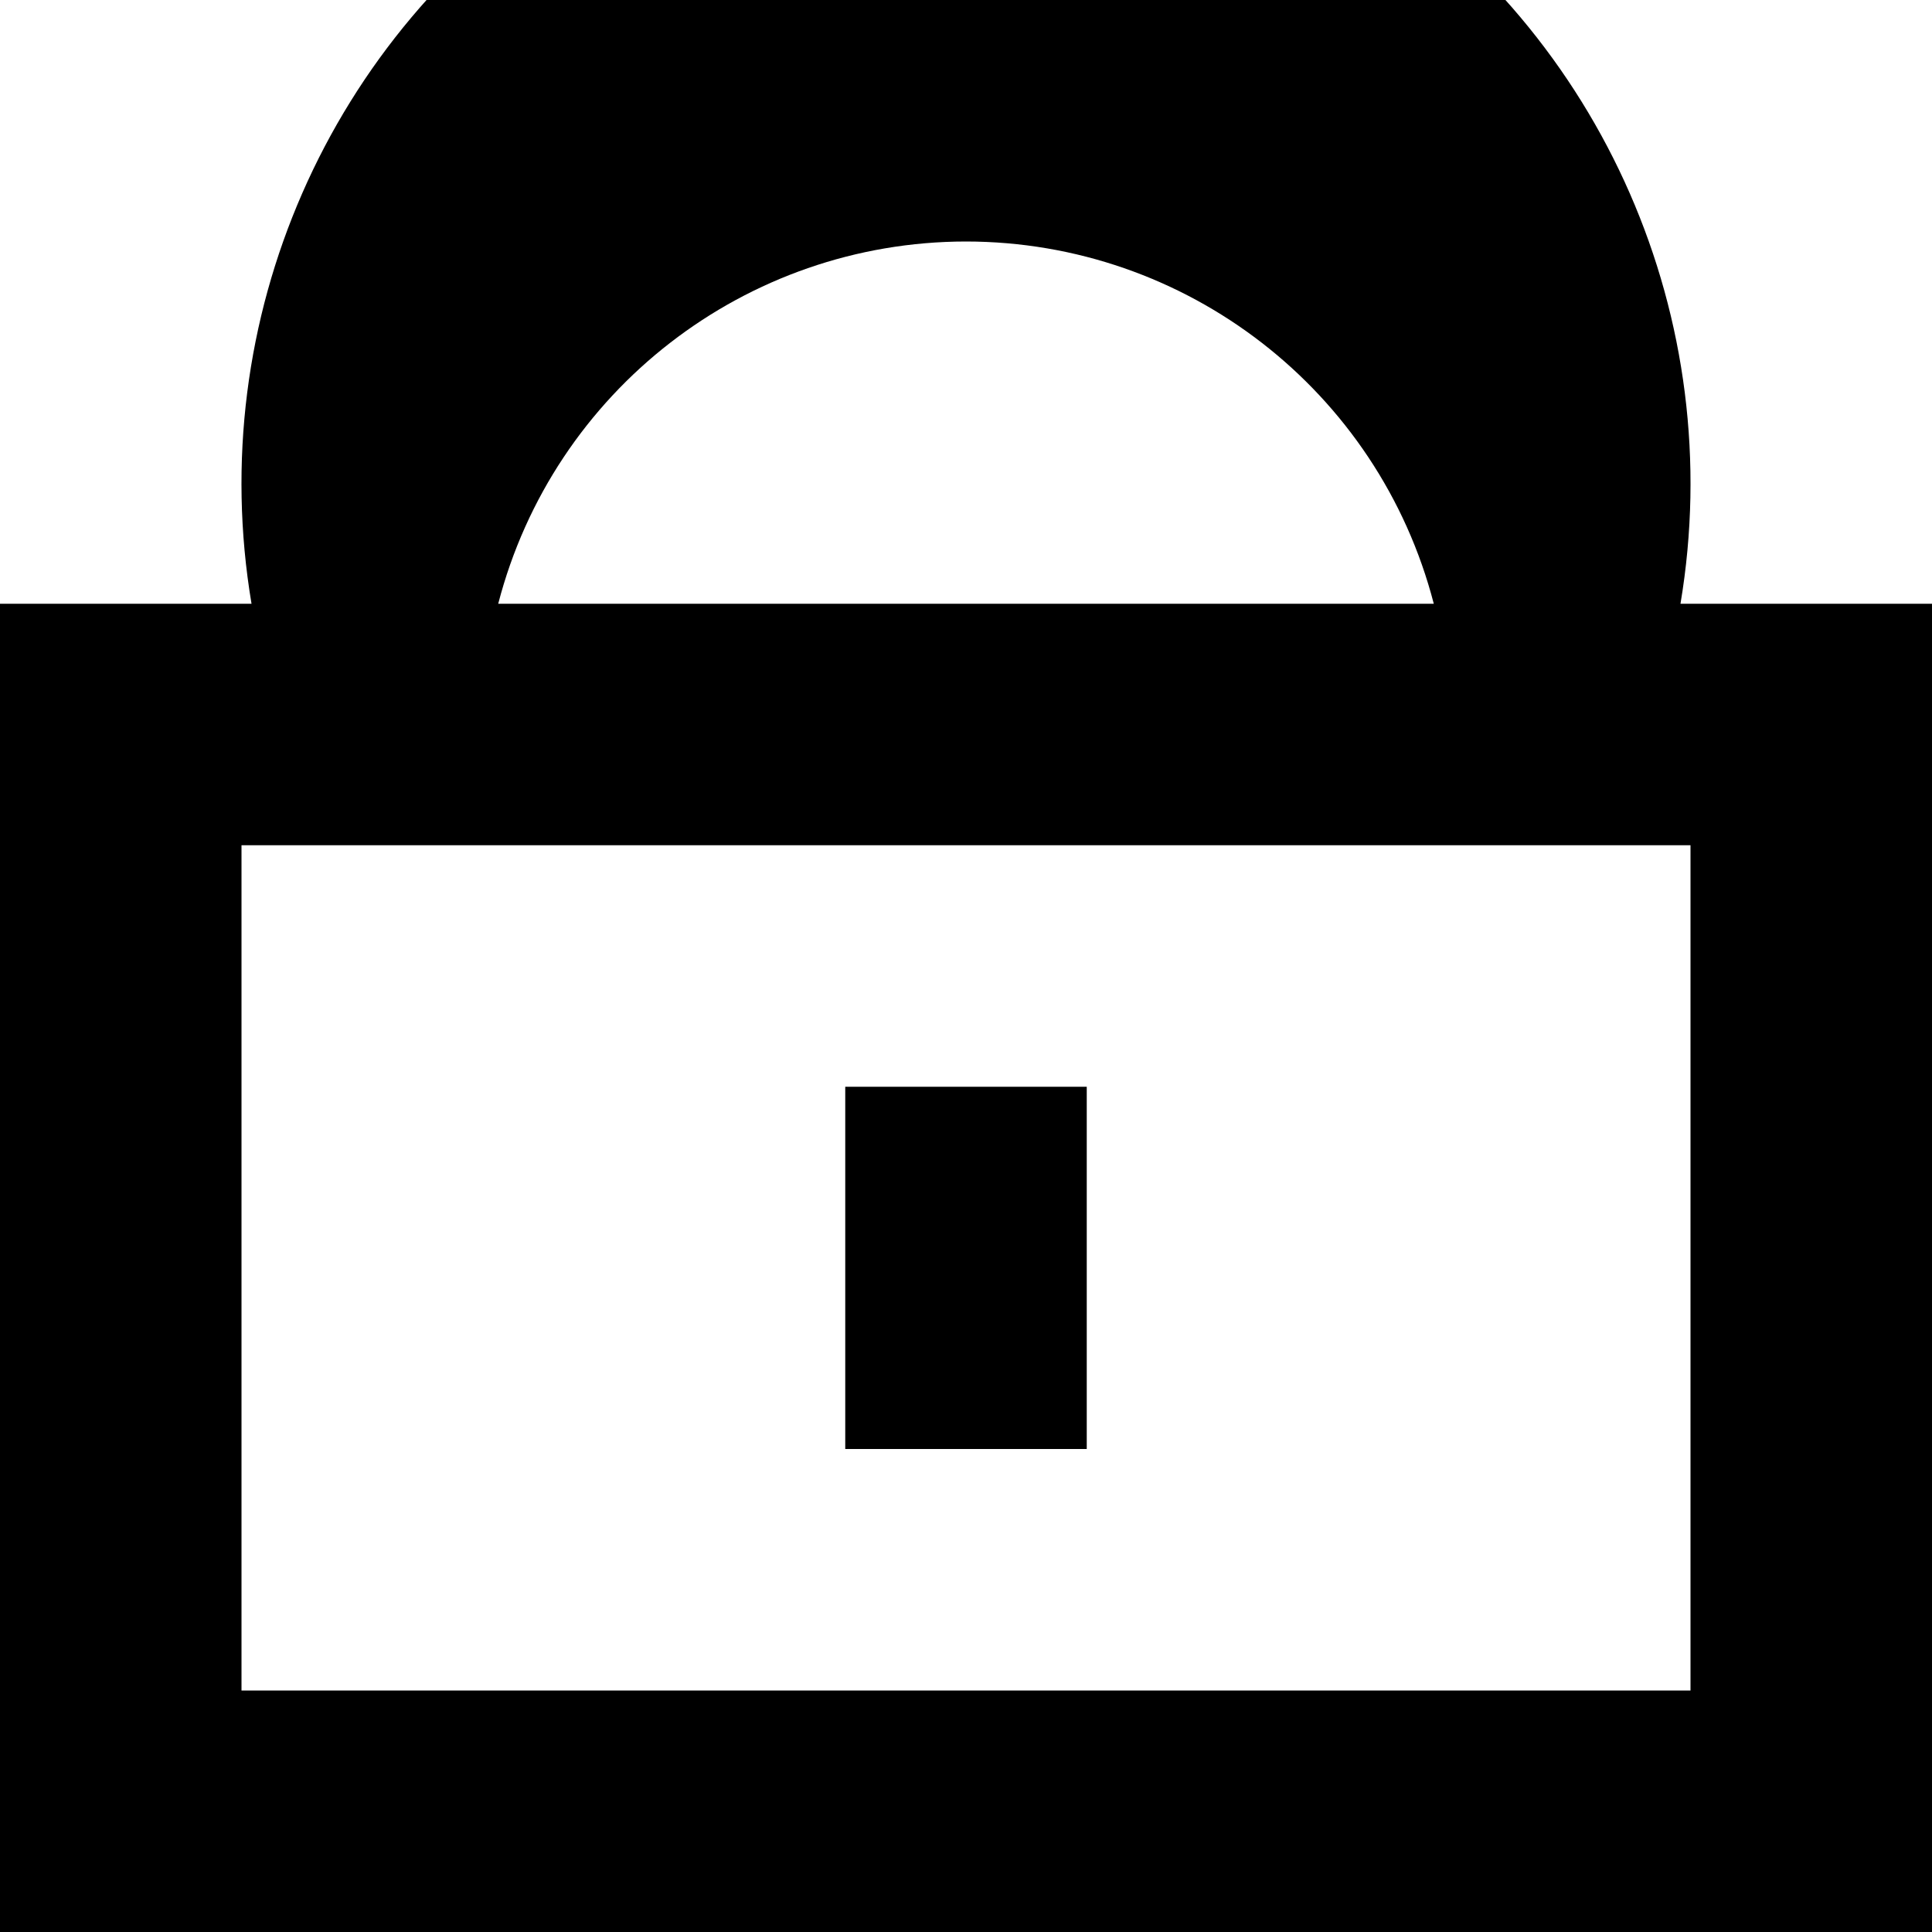
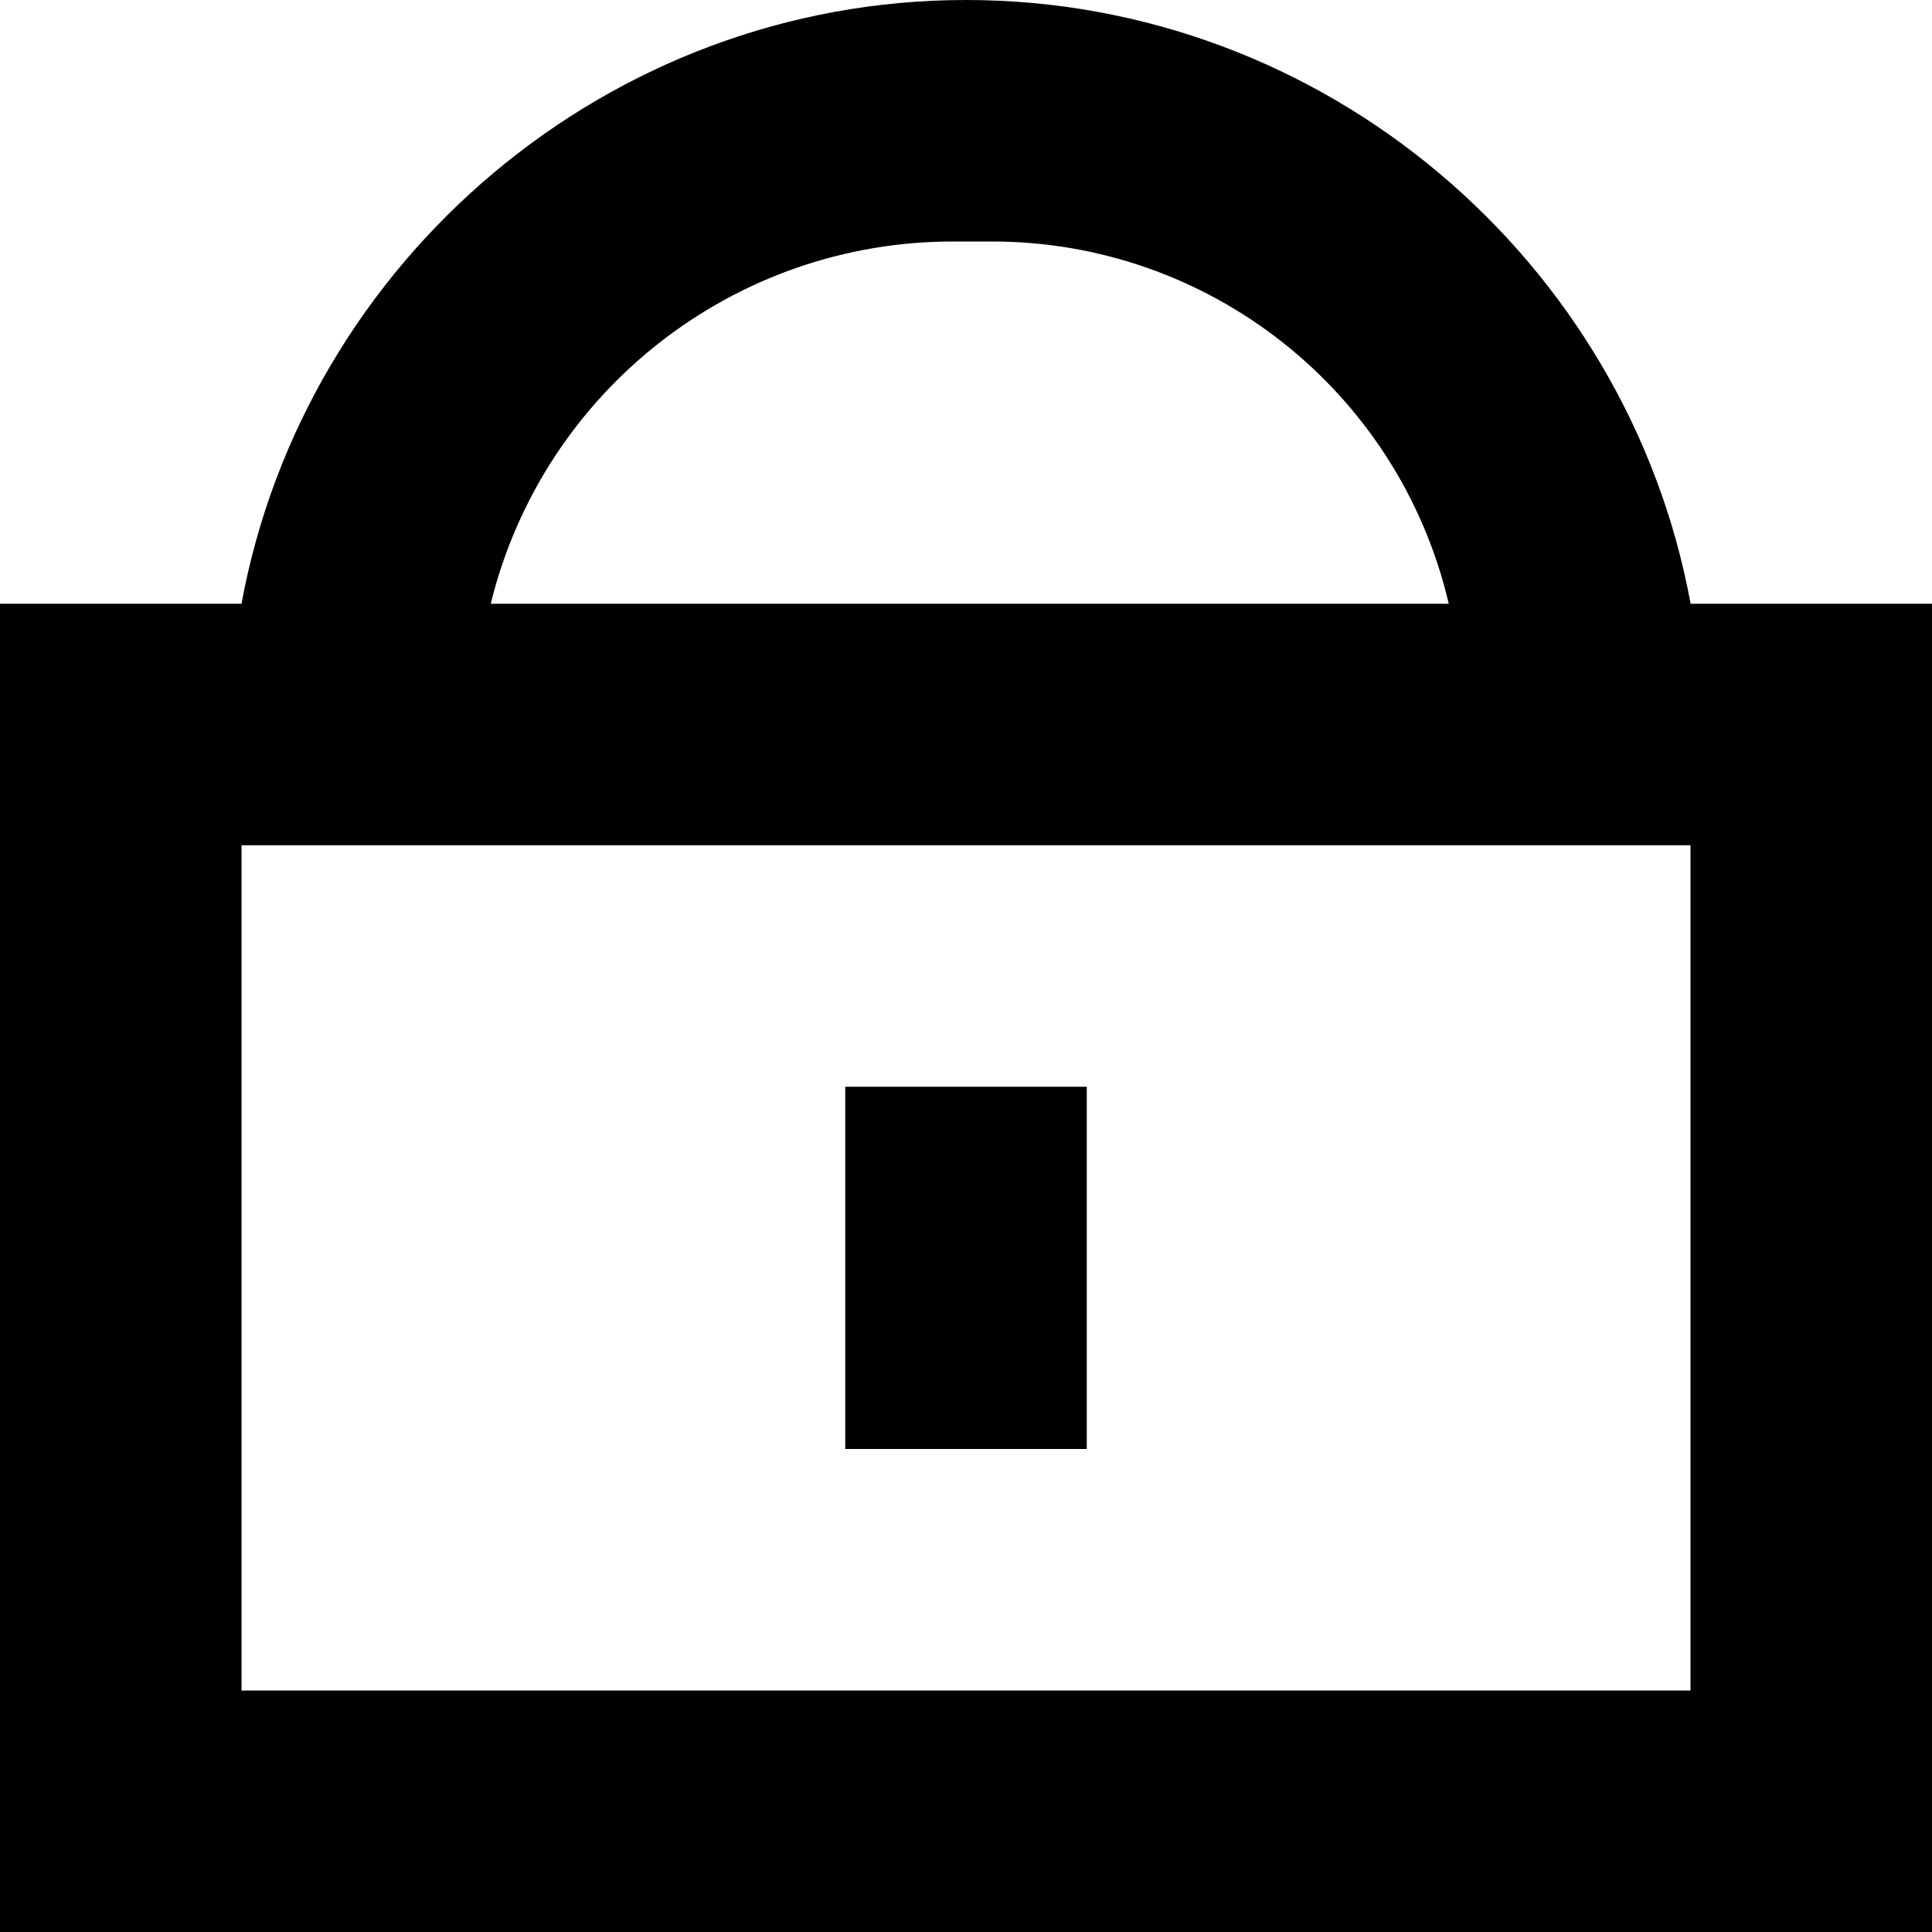
<svg xmlns="http://www.w3.org/2000/svg" width="16" height="16" viewBox="0 0 16 16">
-   <path d="M13.917 5H16v11H0V5h2.083a6 6 0 1 1 11.834 0zm-9.79 0h7.747A4.005 4.005 0 0 0 8 2a4.005 4.005 0 0 0-3.874 3zM2 7v7h12V7H2zm5 2h2v3H7V9z" fill-rule="evenodd" />
+   <path d="M2 5c.522-2.837 3.032-5 6-5 2.974 0 5.48 2.162 6.001 5H16v11H0V5h2zm2.064 0h7.934a3.885 3.885 0 0 0-3.802-3h-.292a3.941 3.941 0 0 0-3.84 3zM2 7v7h12V7H2zm5 2h2v3H7V9z" fill-rule="evenodd" />
</svg>
